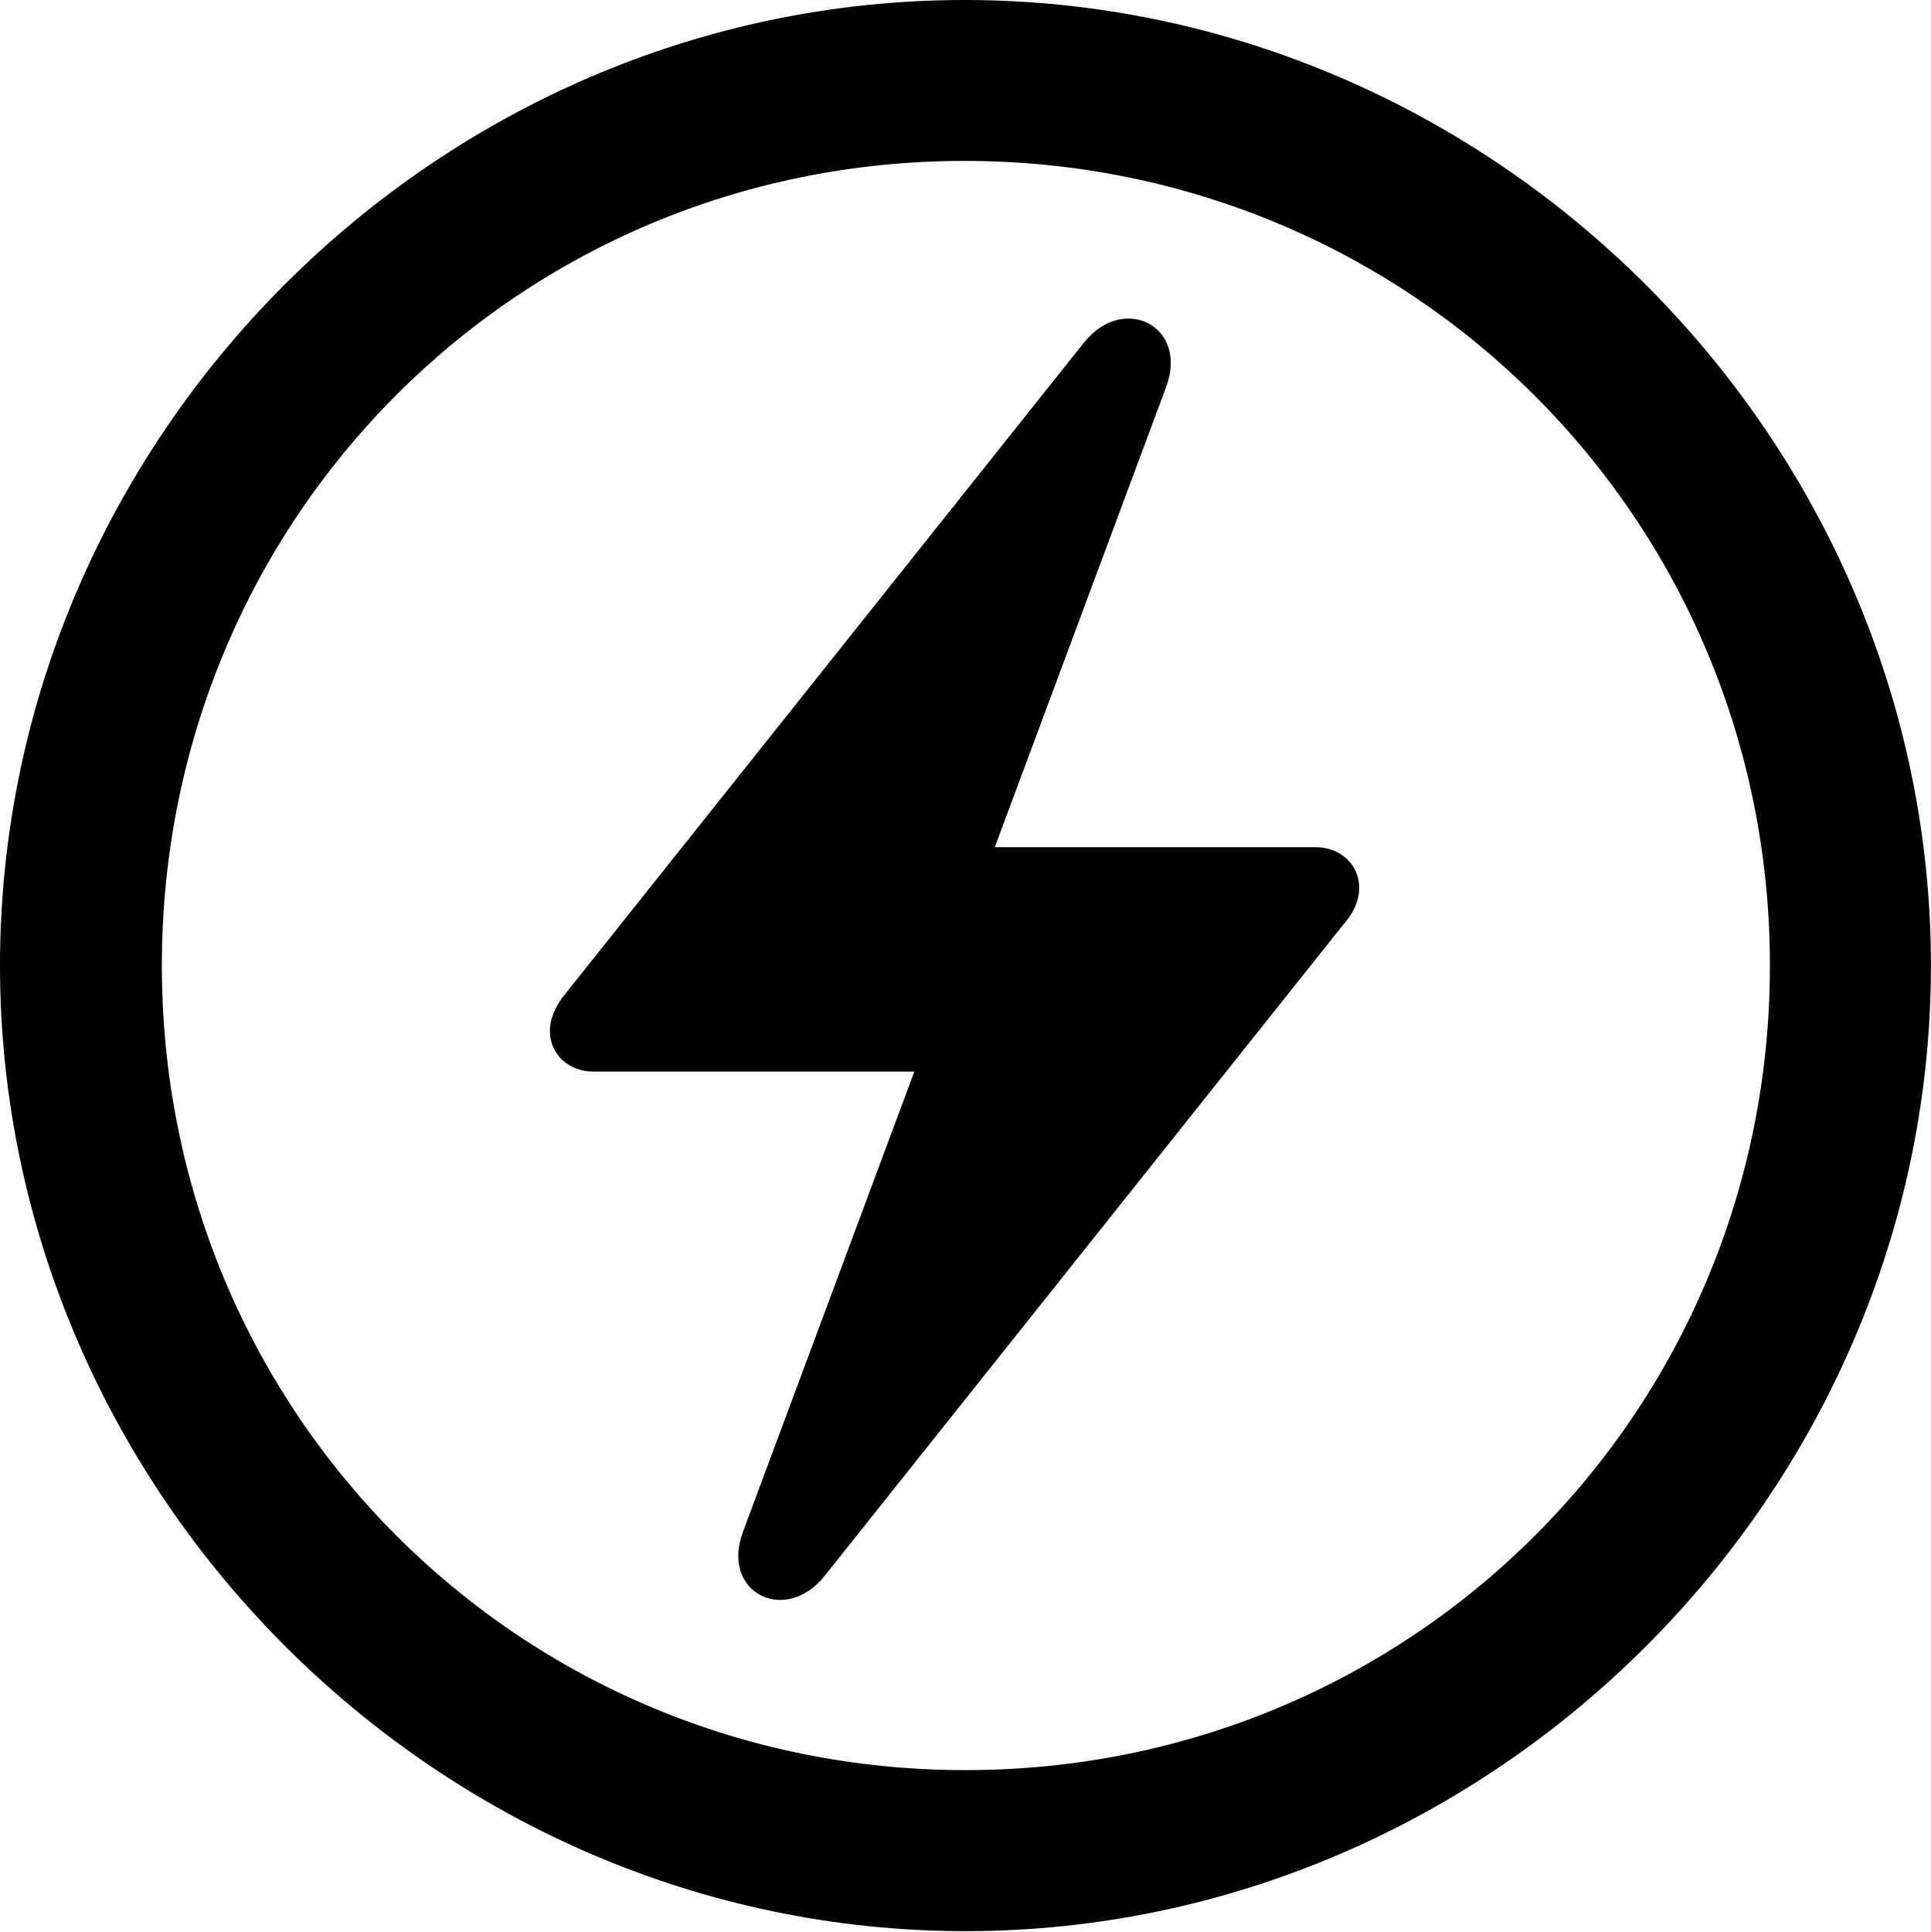
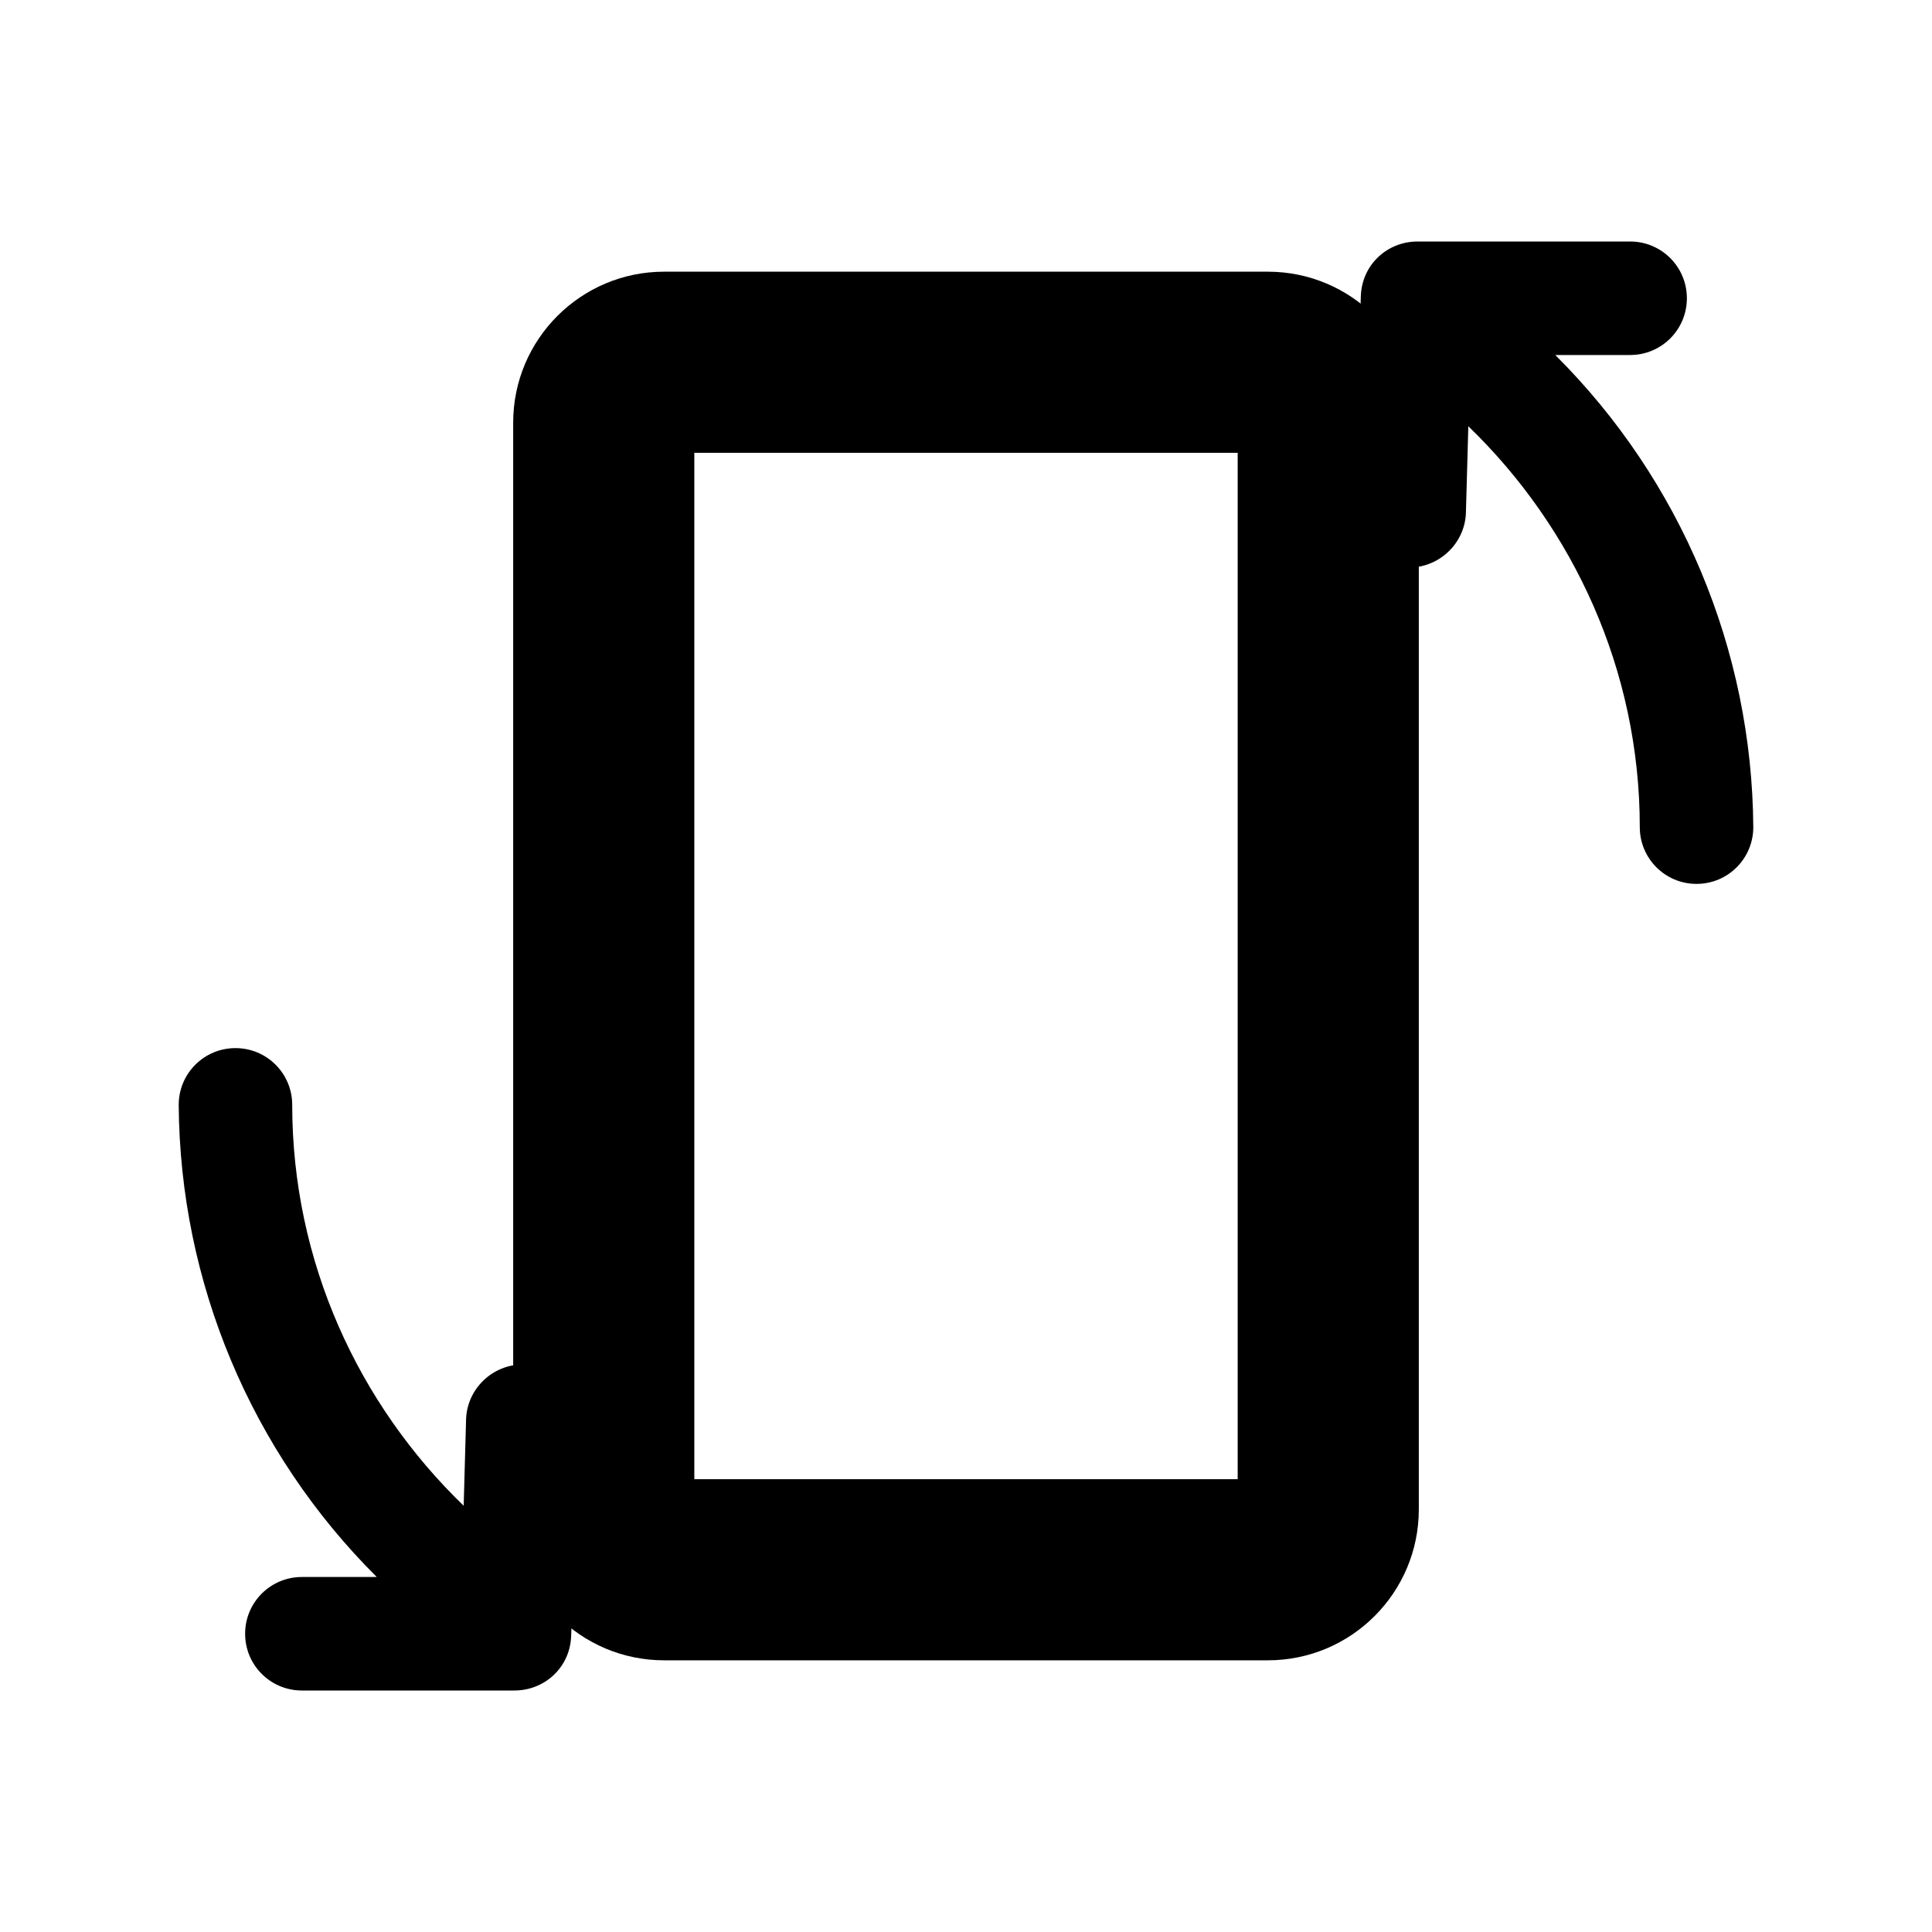
- <svg xmlns="http://www.w3.org/2000/svg" version="1.1" viewBox="0 0 15.938 15.945">
-   <path d="M7.969 15.938C12.328 15.938 15.938 12.32 15.938 7.969C15.938 3.609 12.32 0 7.961 0C3.609 0 0 3.609 0 7.969C0 12.32 3.617 15.938 7.969 15.938ZM7.969 14.609C4.281 14.609 1.336 11.656 1.336 7.969C1.336 4.281 4.273 1.328 7.961 1.328C11.648 1.328 14.609 4.281 14.609 7.969C14.609 11.656 11.656 14.609 7.969 14.609Z" />
-   <path d="M4.539 8.508C4.539 8.703 4.695 8.844 4.898 8.844L7.547 8.844L6.133 12.641C5.945 13.141 6.477 13.414 6.805 13.008L11.086 7.633C11.172 7.539 11.219 7.43 11.219 7.328C11.219 7.133 11.062 6.992 10.859 6.992L8.211 6.992L9.625 3.195C9.812 2.695 9.281 2.422 8.953 2.82L4.672 8.195C4.586 8.297 4.539 8.406 4.539 8.508Z" />
+ <svg xmlns="http://www.w3.org/2000/svg" id="roter-toolbar-icon" version="1.1" viewBox="0 0 16 16">
+   <path fill="#000000" d="M5.5 2.25h5c.69 0 1.25.56 1.25 1.25v9c0 .69-.56 1.25-1.25 1.25h-5c-.69 0-1.25-.56-1.25-1.25v-9c0-.69.56-1.25 1.25-1.25Zm.25 1.5v8.5h4.5v-8.5h-4.5Z" />
+   <path fill="#000000" d="M1.95 8.68c.26 0 .47.21.47.47 0 1.3.55 2.48 1.42 3.32l.02-.72c.01-.25.22-.45.47-.45.27.01.47.23.46.49l-.06 1.76c-.01.26-.22.45-.47.45H2.5c-.26 0-.47-.21-.47-.47s.21-.47.47-.47h.62a5.57 5.57 0 0 1-1.64-3.91c0-.26.21-.47.47-.47Z" />
+   <path fill="#000000" d="M13.5 2c.26 0 .47.21.47.47s-.21.47-.47.47h-.62a5.57 5.57 0 0 1 1.64 3.91c0 .26-.21.47-.47.47s-.47-.21-.47-.47c0-1.3-.55-2.48-1.42-3.32l-.02.72c-.01.25-.22.45-.47.45a.46.46 0 0 1-.46-.49l.06-1.76c.01-.26.22-.45.47-.45h1.76Z" />
</svg>
